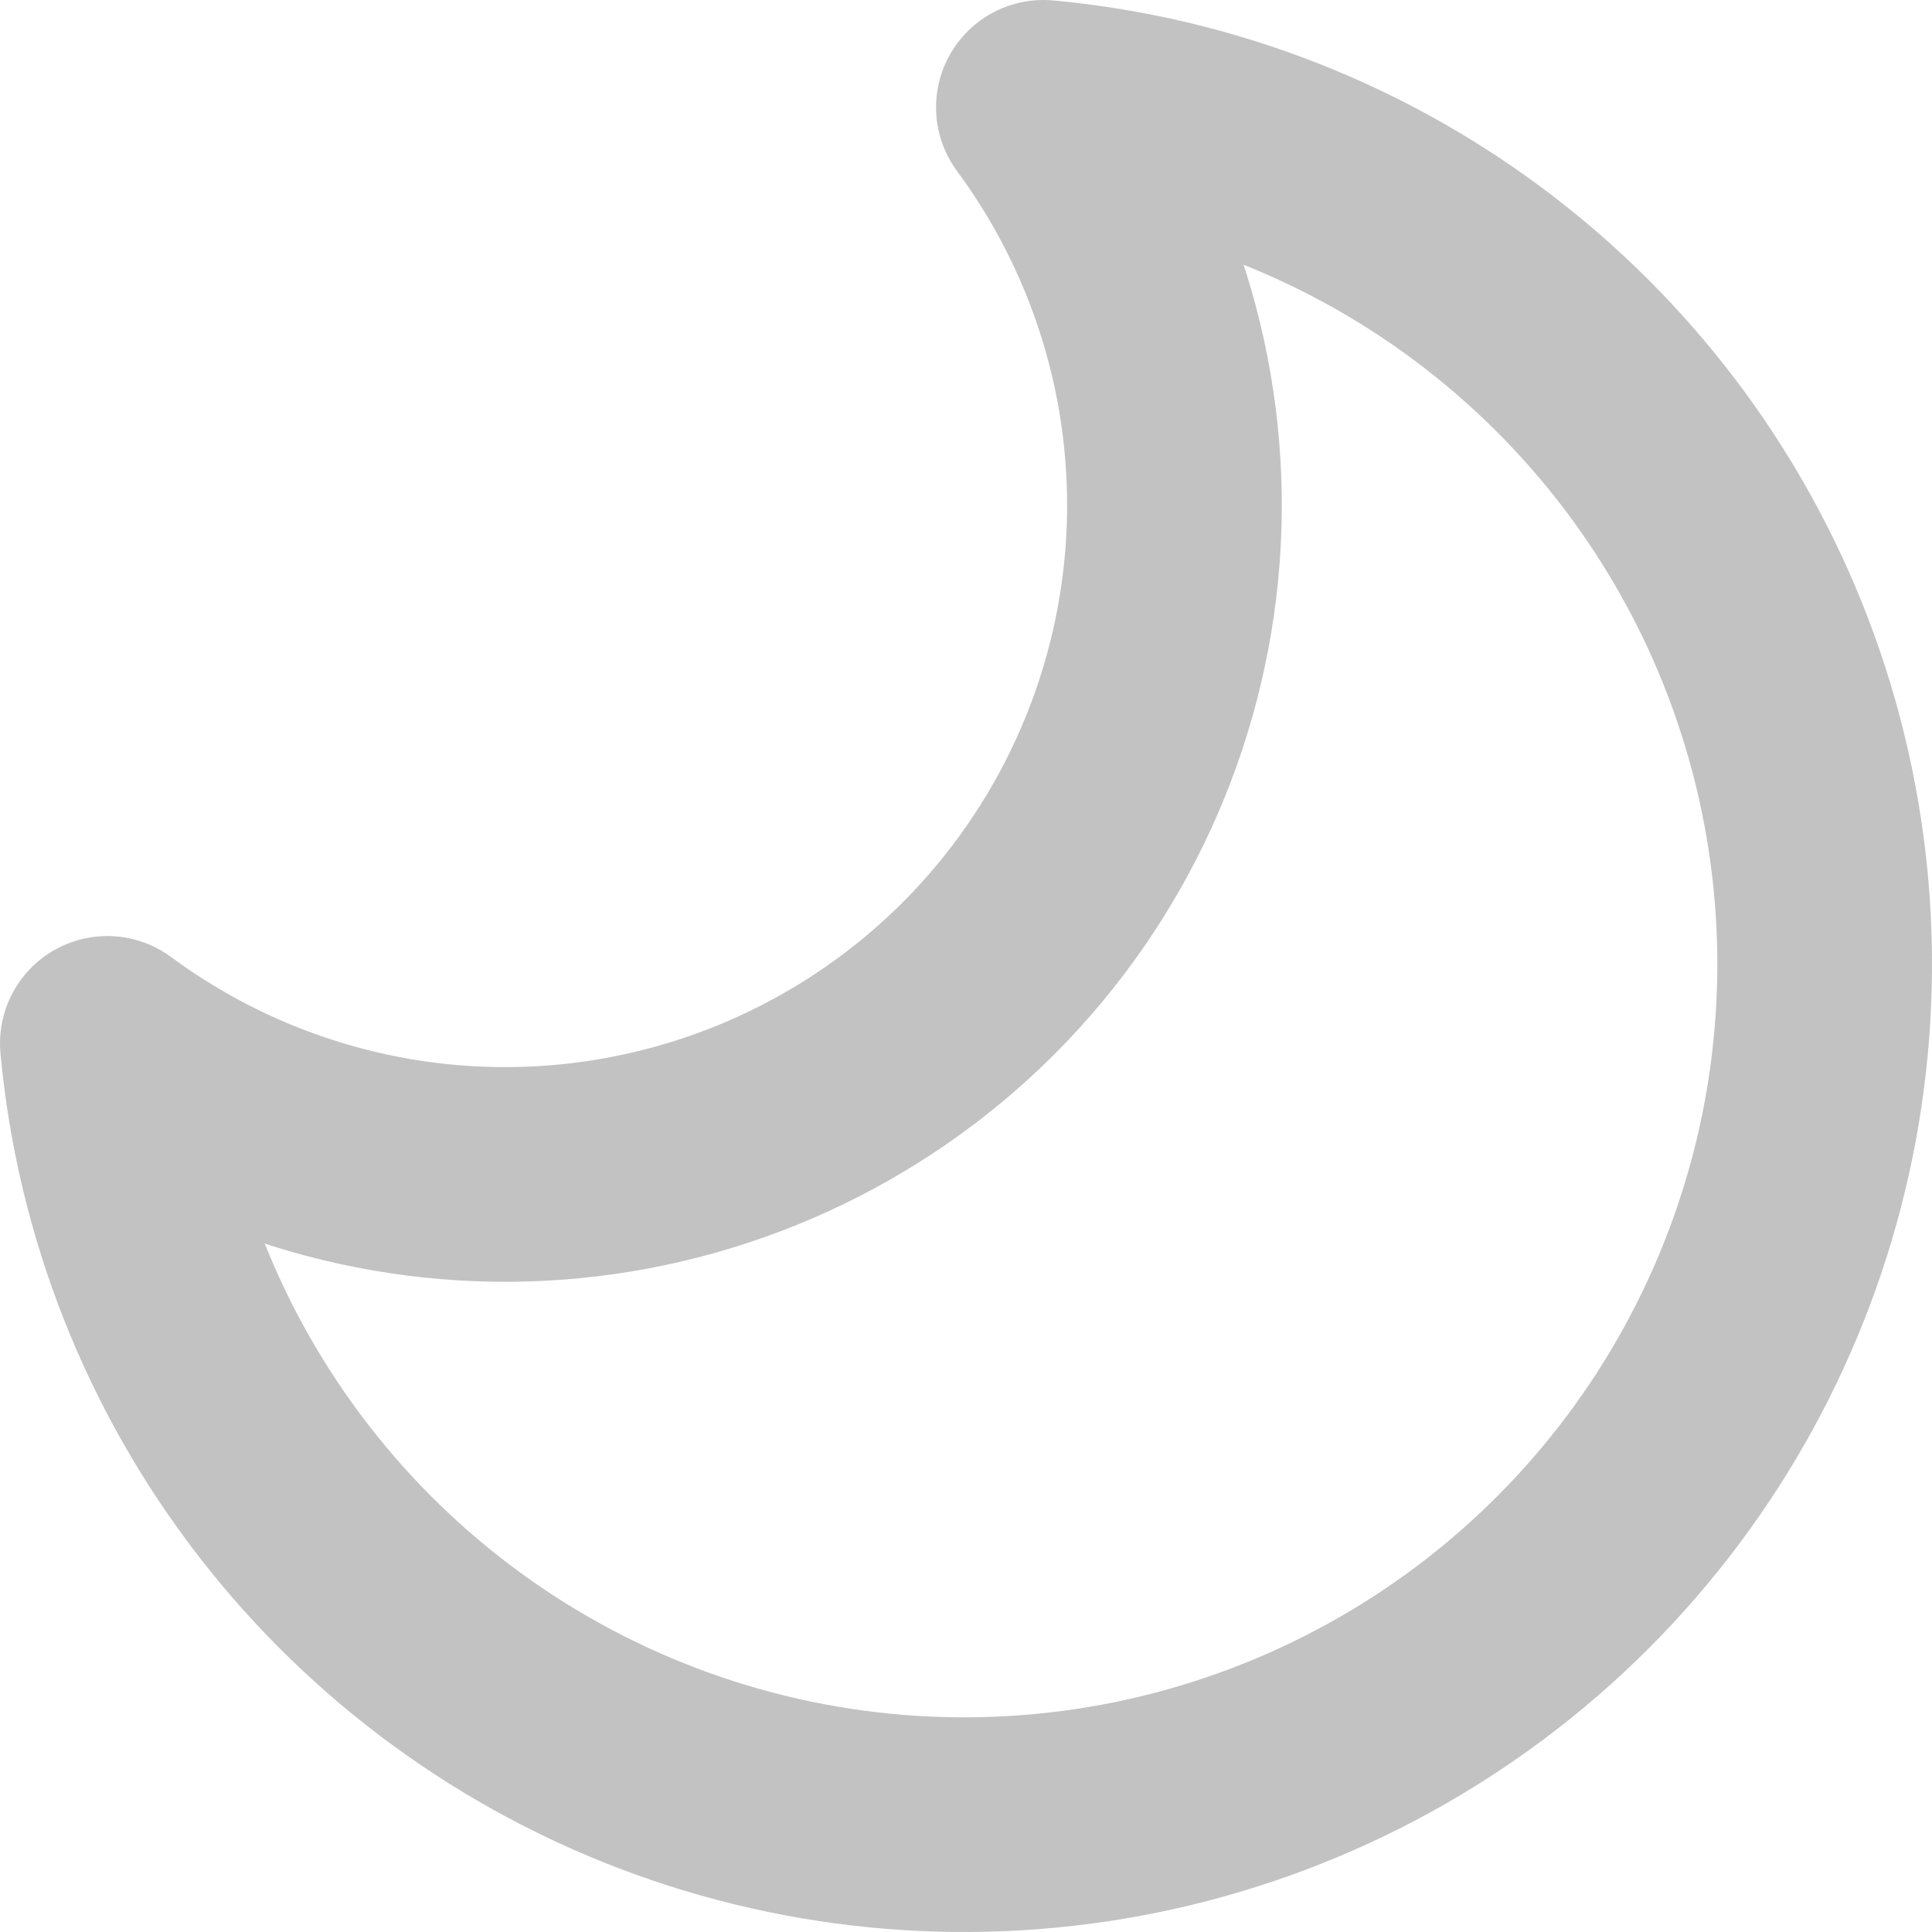
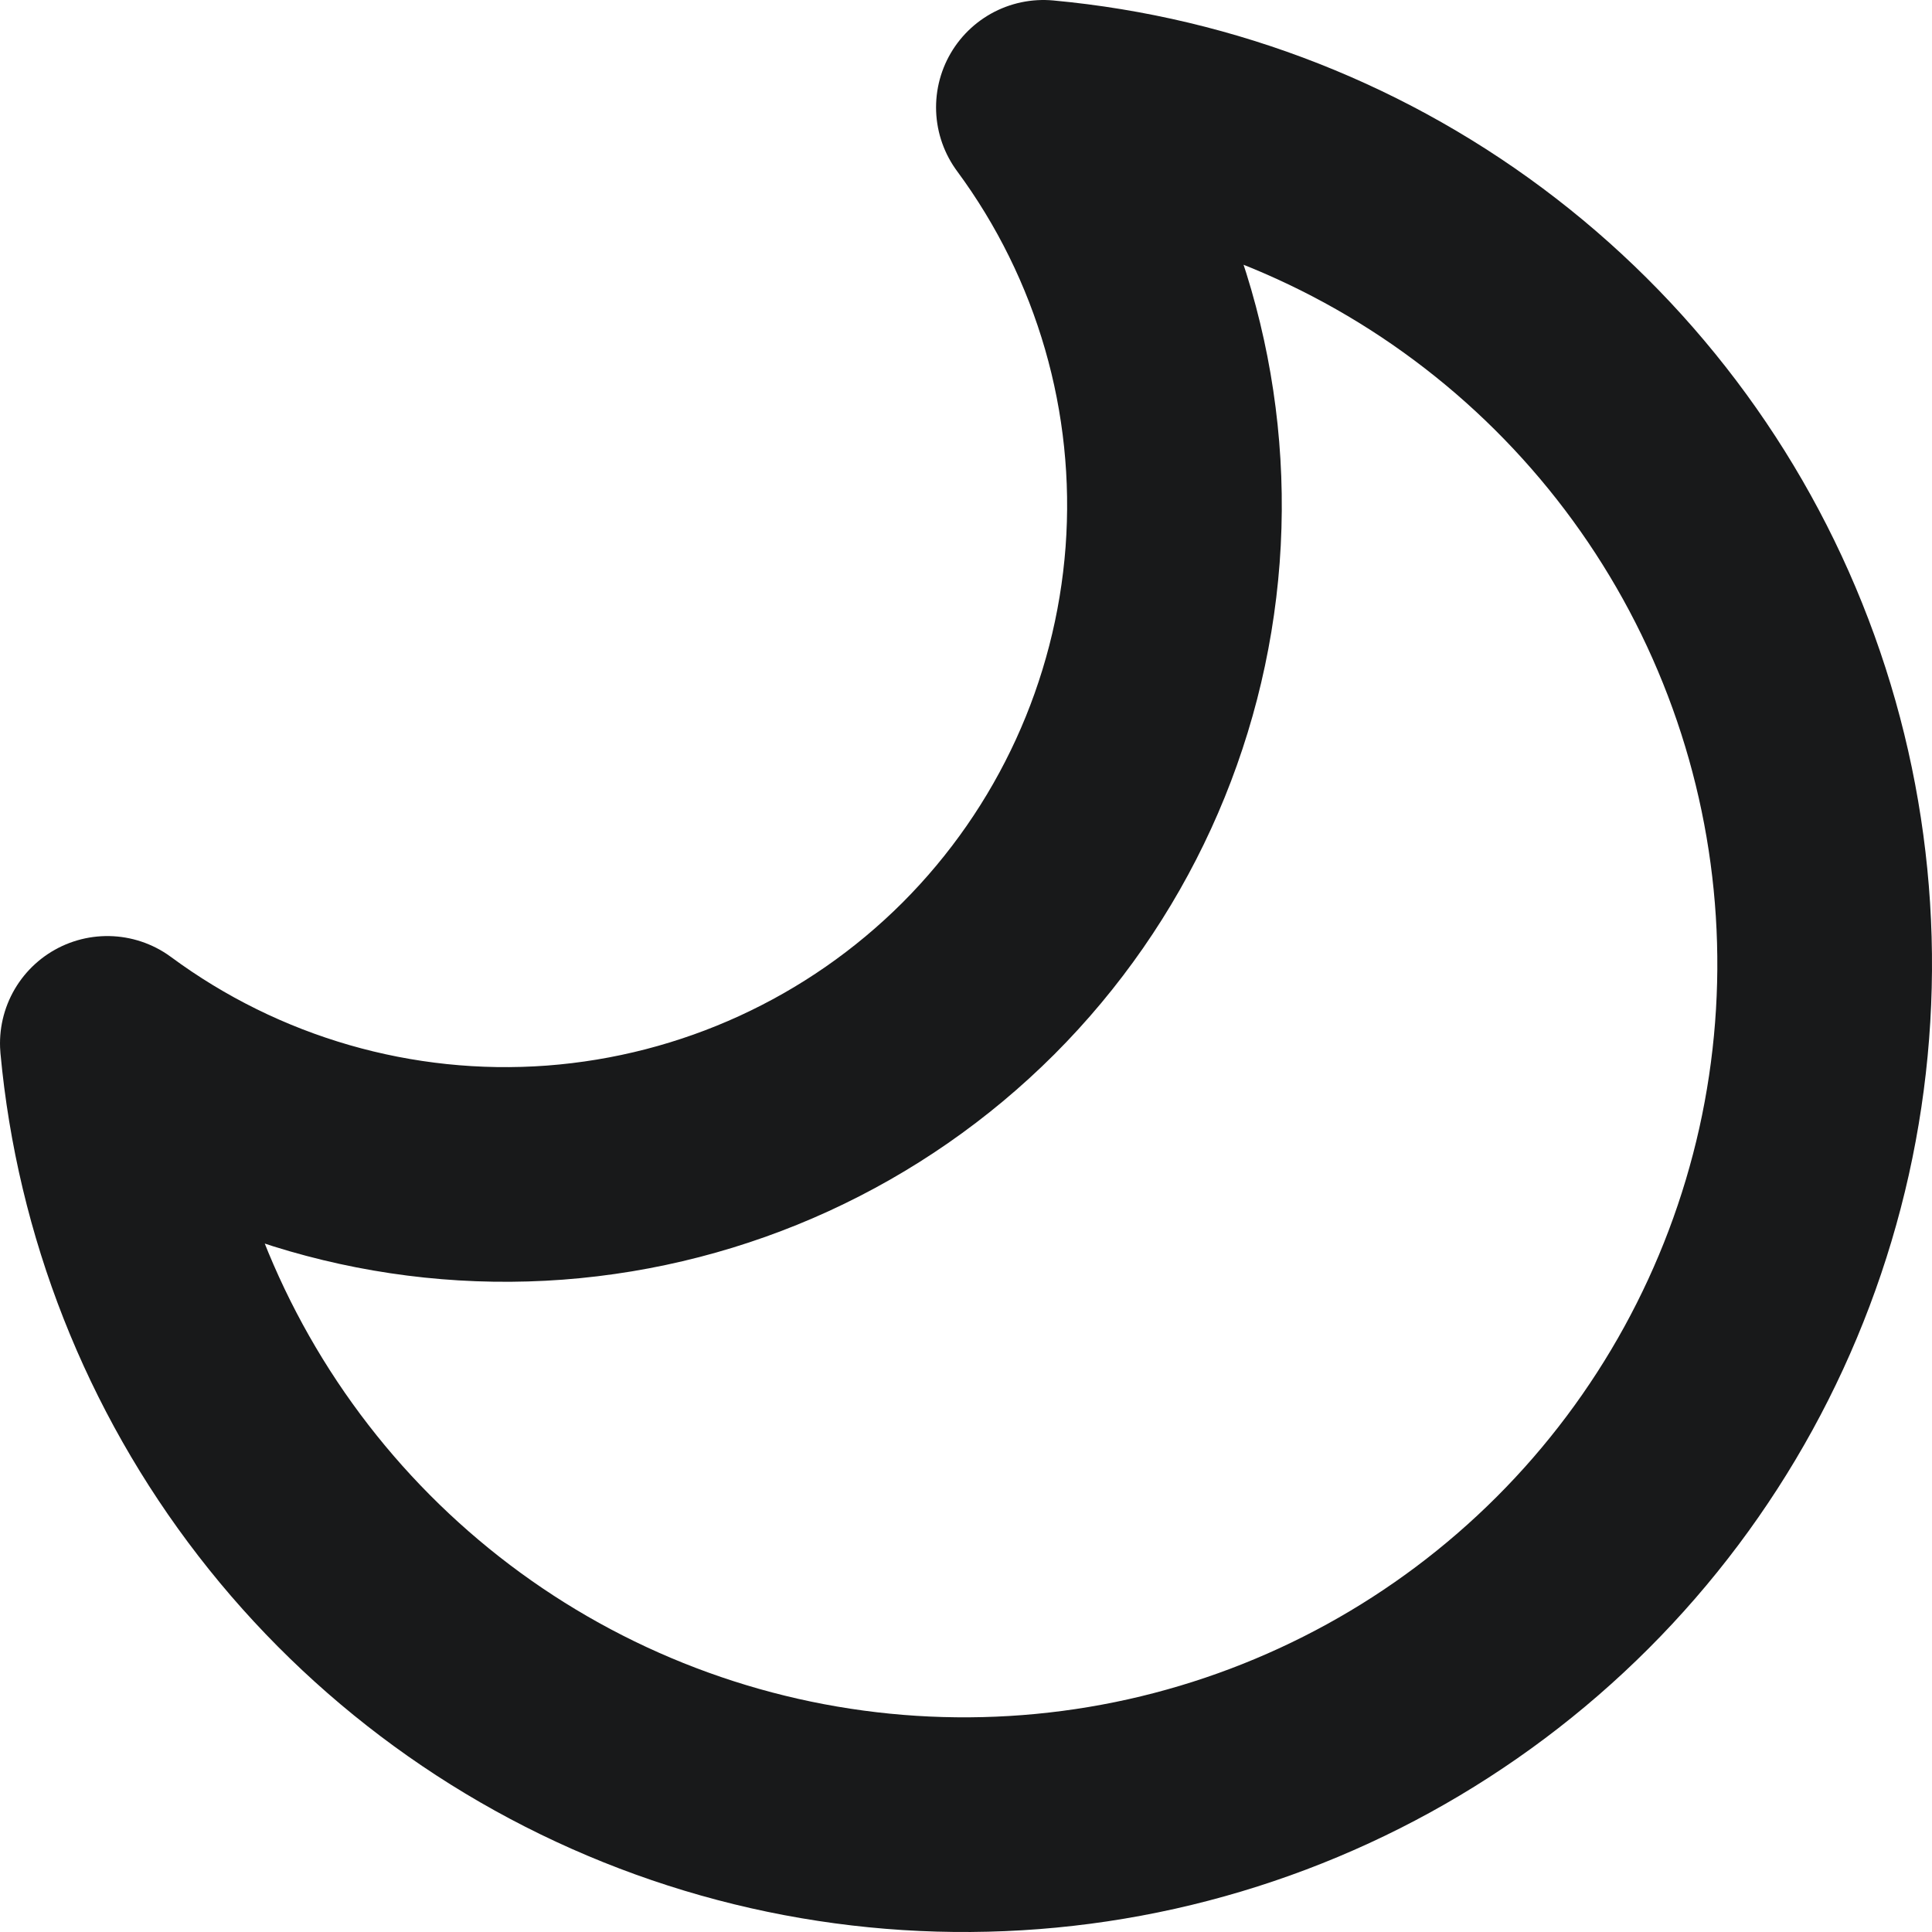
<svg xmlns="http://www.w3.org/2000/svg" width="18" height="18" viewBox="0 0 18 18" fill="none">
-   <path d="M9.721 1C11.237 1.14 12.682 1.709 13.887 2.641C15.091 3.572 16.006 4.827 16.523 6.259C17.041 7.692 17.139 9.242 16.808 10.728C16.476 12.214 15.729 13.575 14.652 14.652C13.575 15.729 12.214 16.476 10.728 16.808C9.242 17.139 7.692 17.041 6.259 16.523C4.827 16.006 3.572 15.091 2.641 13.887C1.709 12.682 1.14 11.237 1 9.721C2.201 10.608 3.681 11.036 5.17 10.925C6.659 10.813 8.059 10.172 9.116 9.116C10.172 8.059 10.813 6.659 10.925 5.17C11.036 3.681 10.608 2.201 9.721 1Z" stroke="#c2c2c2" stroke-width="2" stroke-linecap="round" stroke-linejoin="round" />
+   <path d="M9.721 1C11.237 1.14 12.682 1.709 13.887 2.641C15.091 3.572 16.006 4.827 16.523 6.259C17.041 7.692 17.139 9.242 16.808 10.728C16.476 12.214 15.729 13.575 14.652 14.652C13.575 15.729 12.214 16.476 10.728 16.808C9.242 17.139 7.692 17.041 6.259 16.523C4.827 16.006 3.572 15.091 2.641 13.887C1.709 12.682 1.14 11.237 1 9.721C2.201 10.608 3.681 11.036 5.17 10.925C6.659 10.813 8.059 10.172 9.116 9.116C10.172 8.059 10.813 6.659 10.925 5.17C11.036 3.681 10.608 2.201 9.721 1Z" stroke="#18191A" stroke-width="2" stroke-linecap="round" stroke-linejoin="round" />
</svg>
